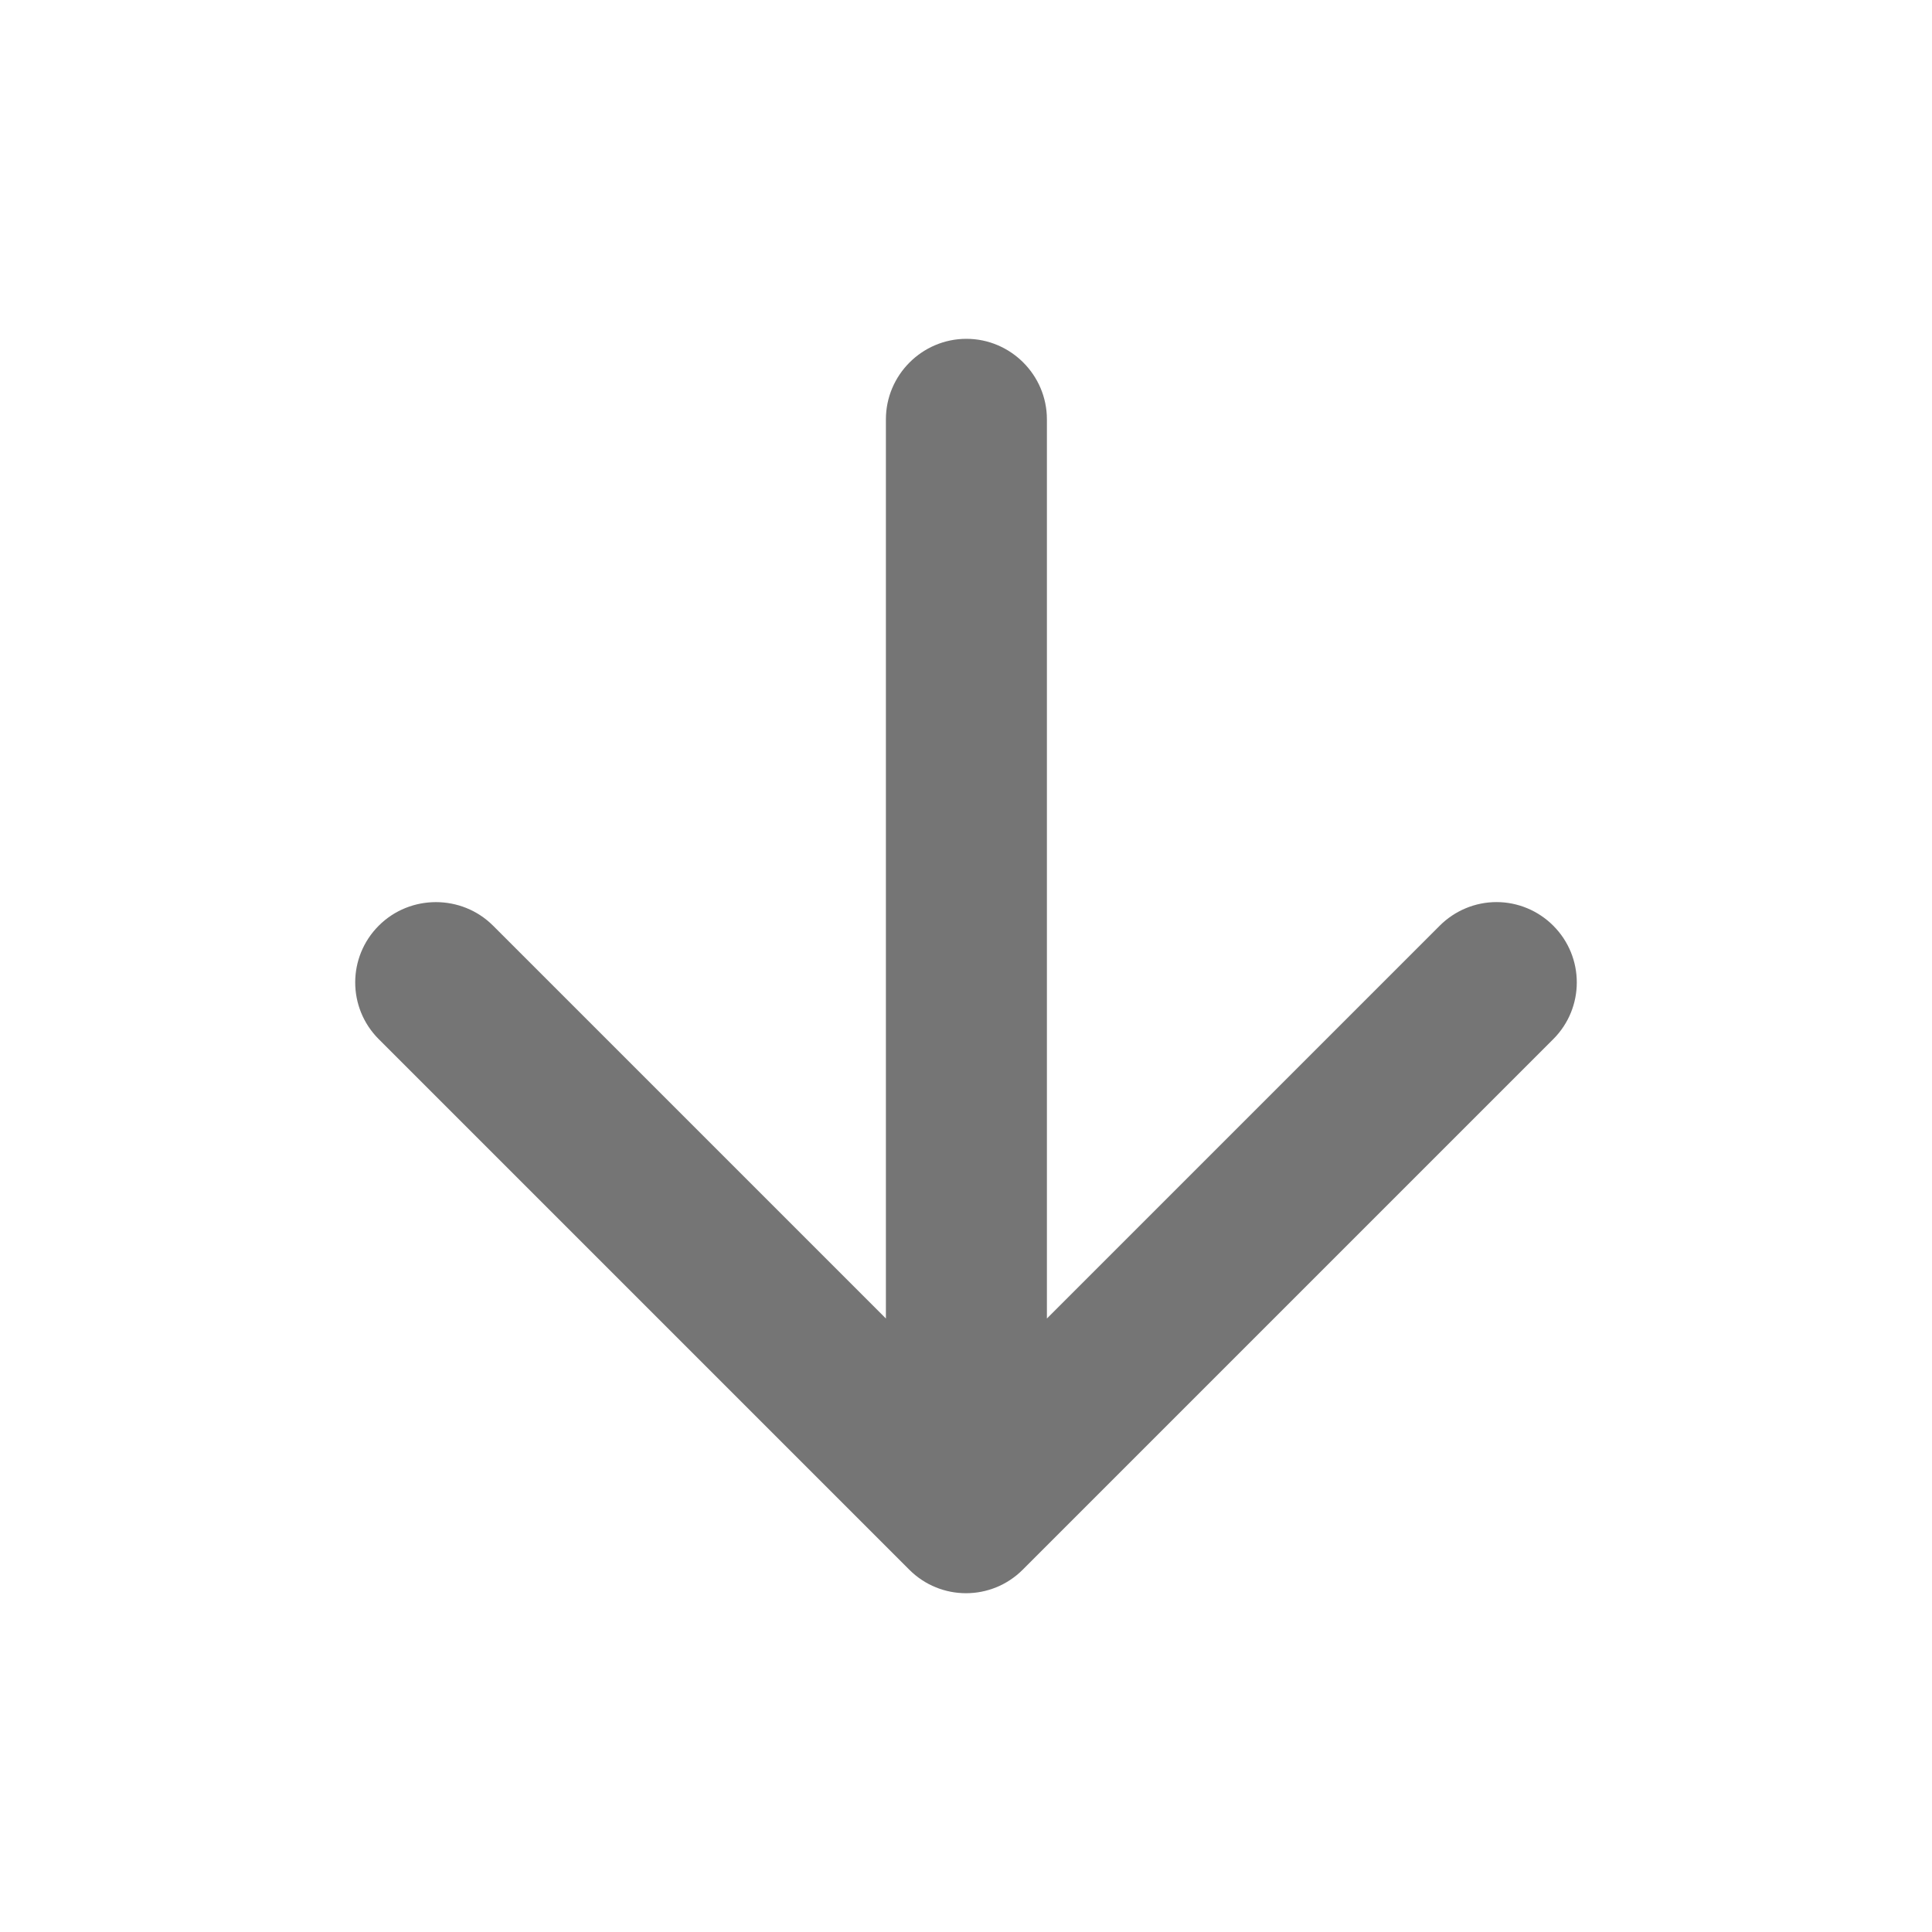
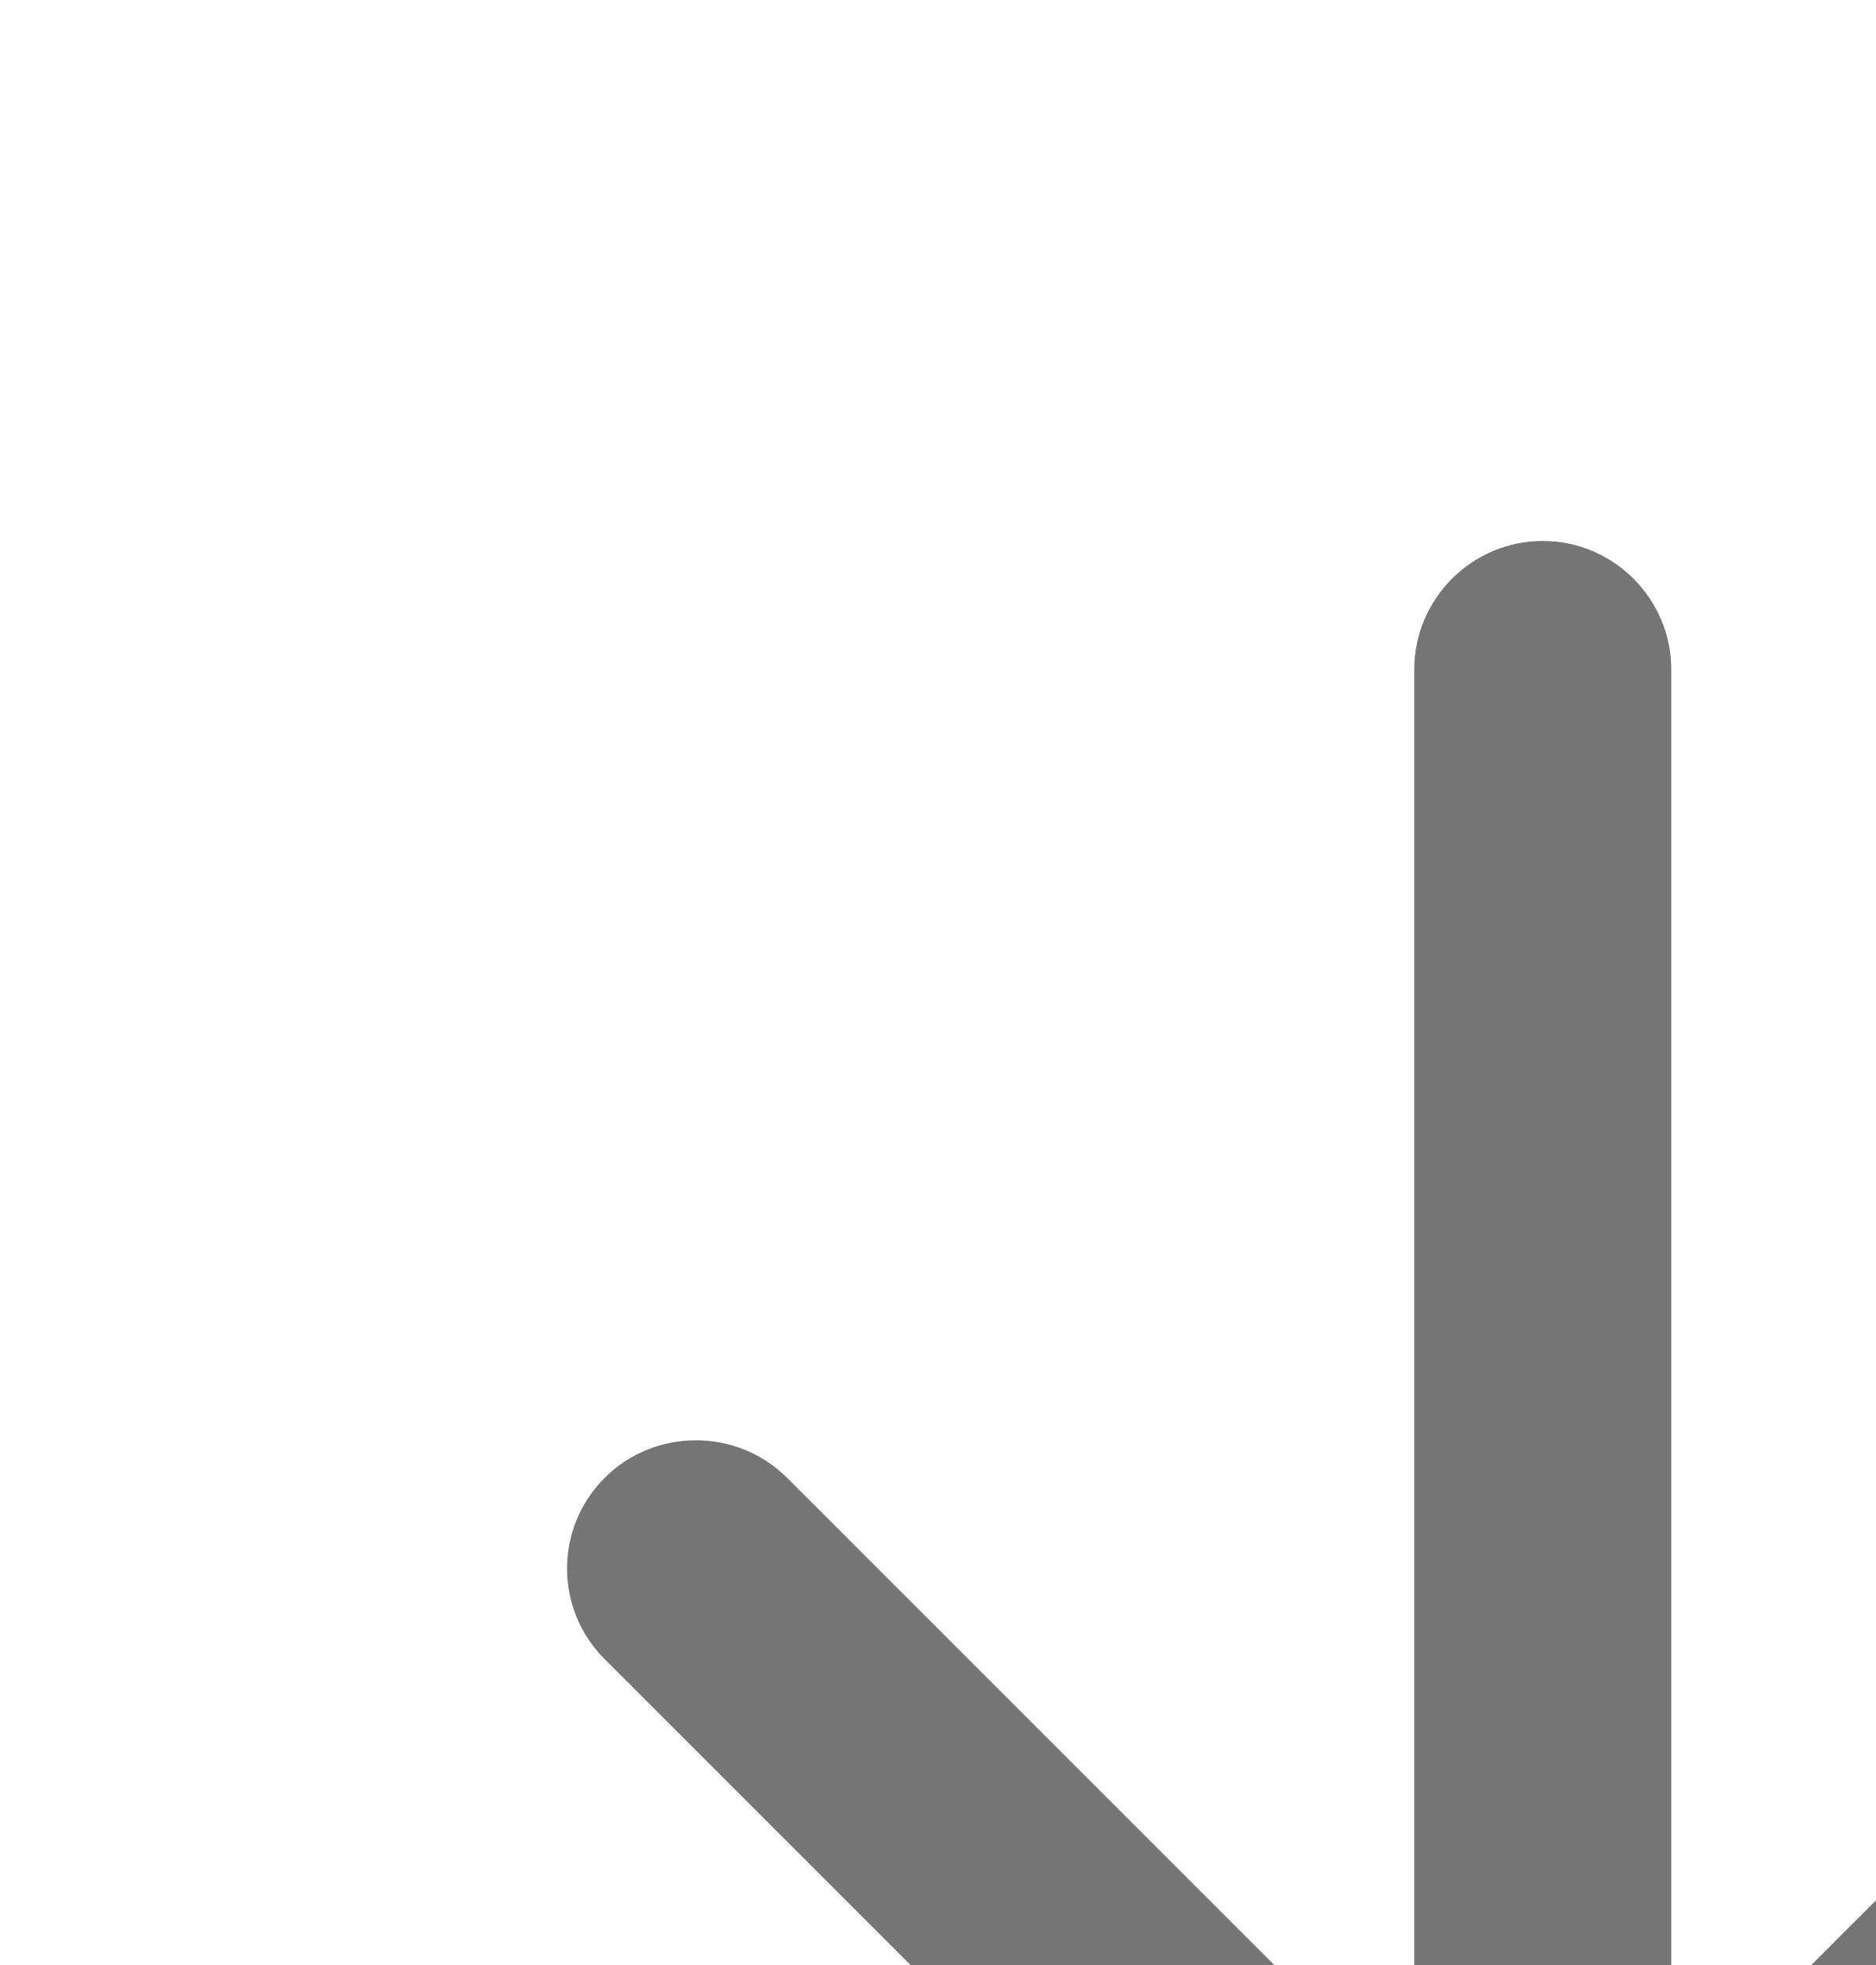
- <svg xmlns="http://www.w3.org/2000/svg" width="24" height="24" viewBox="0 0 24 24" fill="none">
+ <svg xmlns="http://www.w3.org/2000/svg" fill="none">
  <g id="icon/navigation/arrow_downward_24px">
    <path id="icon/navigation/arrow_downward_24px_2" d="M11.005 5.209V16.379L6.125 11.499C5.735 11.109 5.095 11.109 4.705 11.499C4.315 11.889 4.315 12.519 4.705 12.909L11.295 19.499C11.685 19.889 12.315 19.889 12.705 19.499L19.295 12.909C19.685 12.519 19.685 11.889 19.295 11.499C19.108 11.312 18.855 11.206 18.59 11.206C18.326 11.206 18.072 11.312 17.885 11.499L13.005 16.379V5.209C13.005 4.659 12.555 4.209 12.005 4.209C11.455 4.209 11.005 4.659 11.005 5.209Z" fill="black" fill-opacity="0.54" />
  </g>
</svg>
